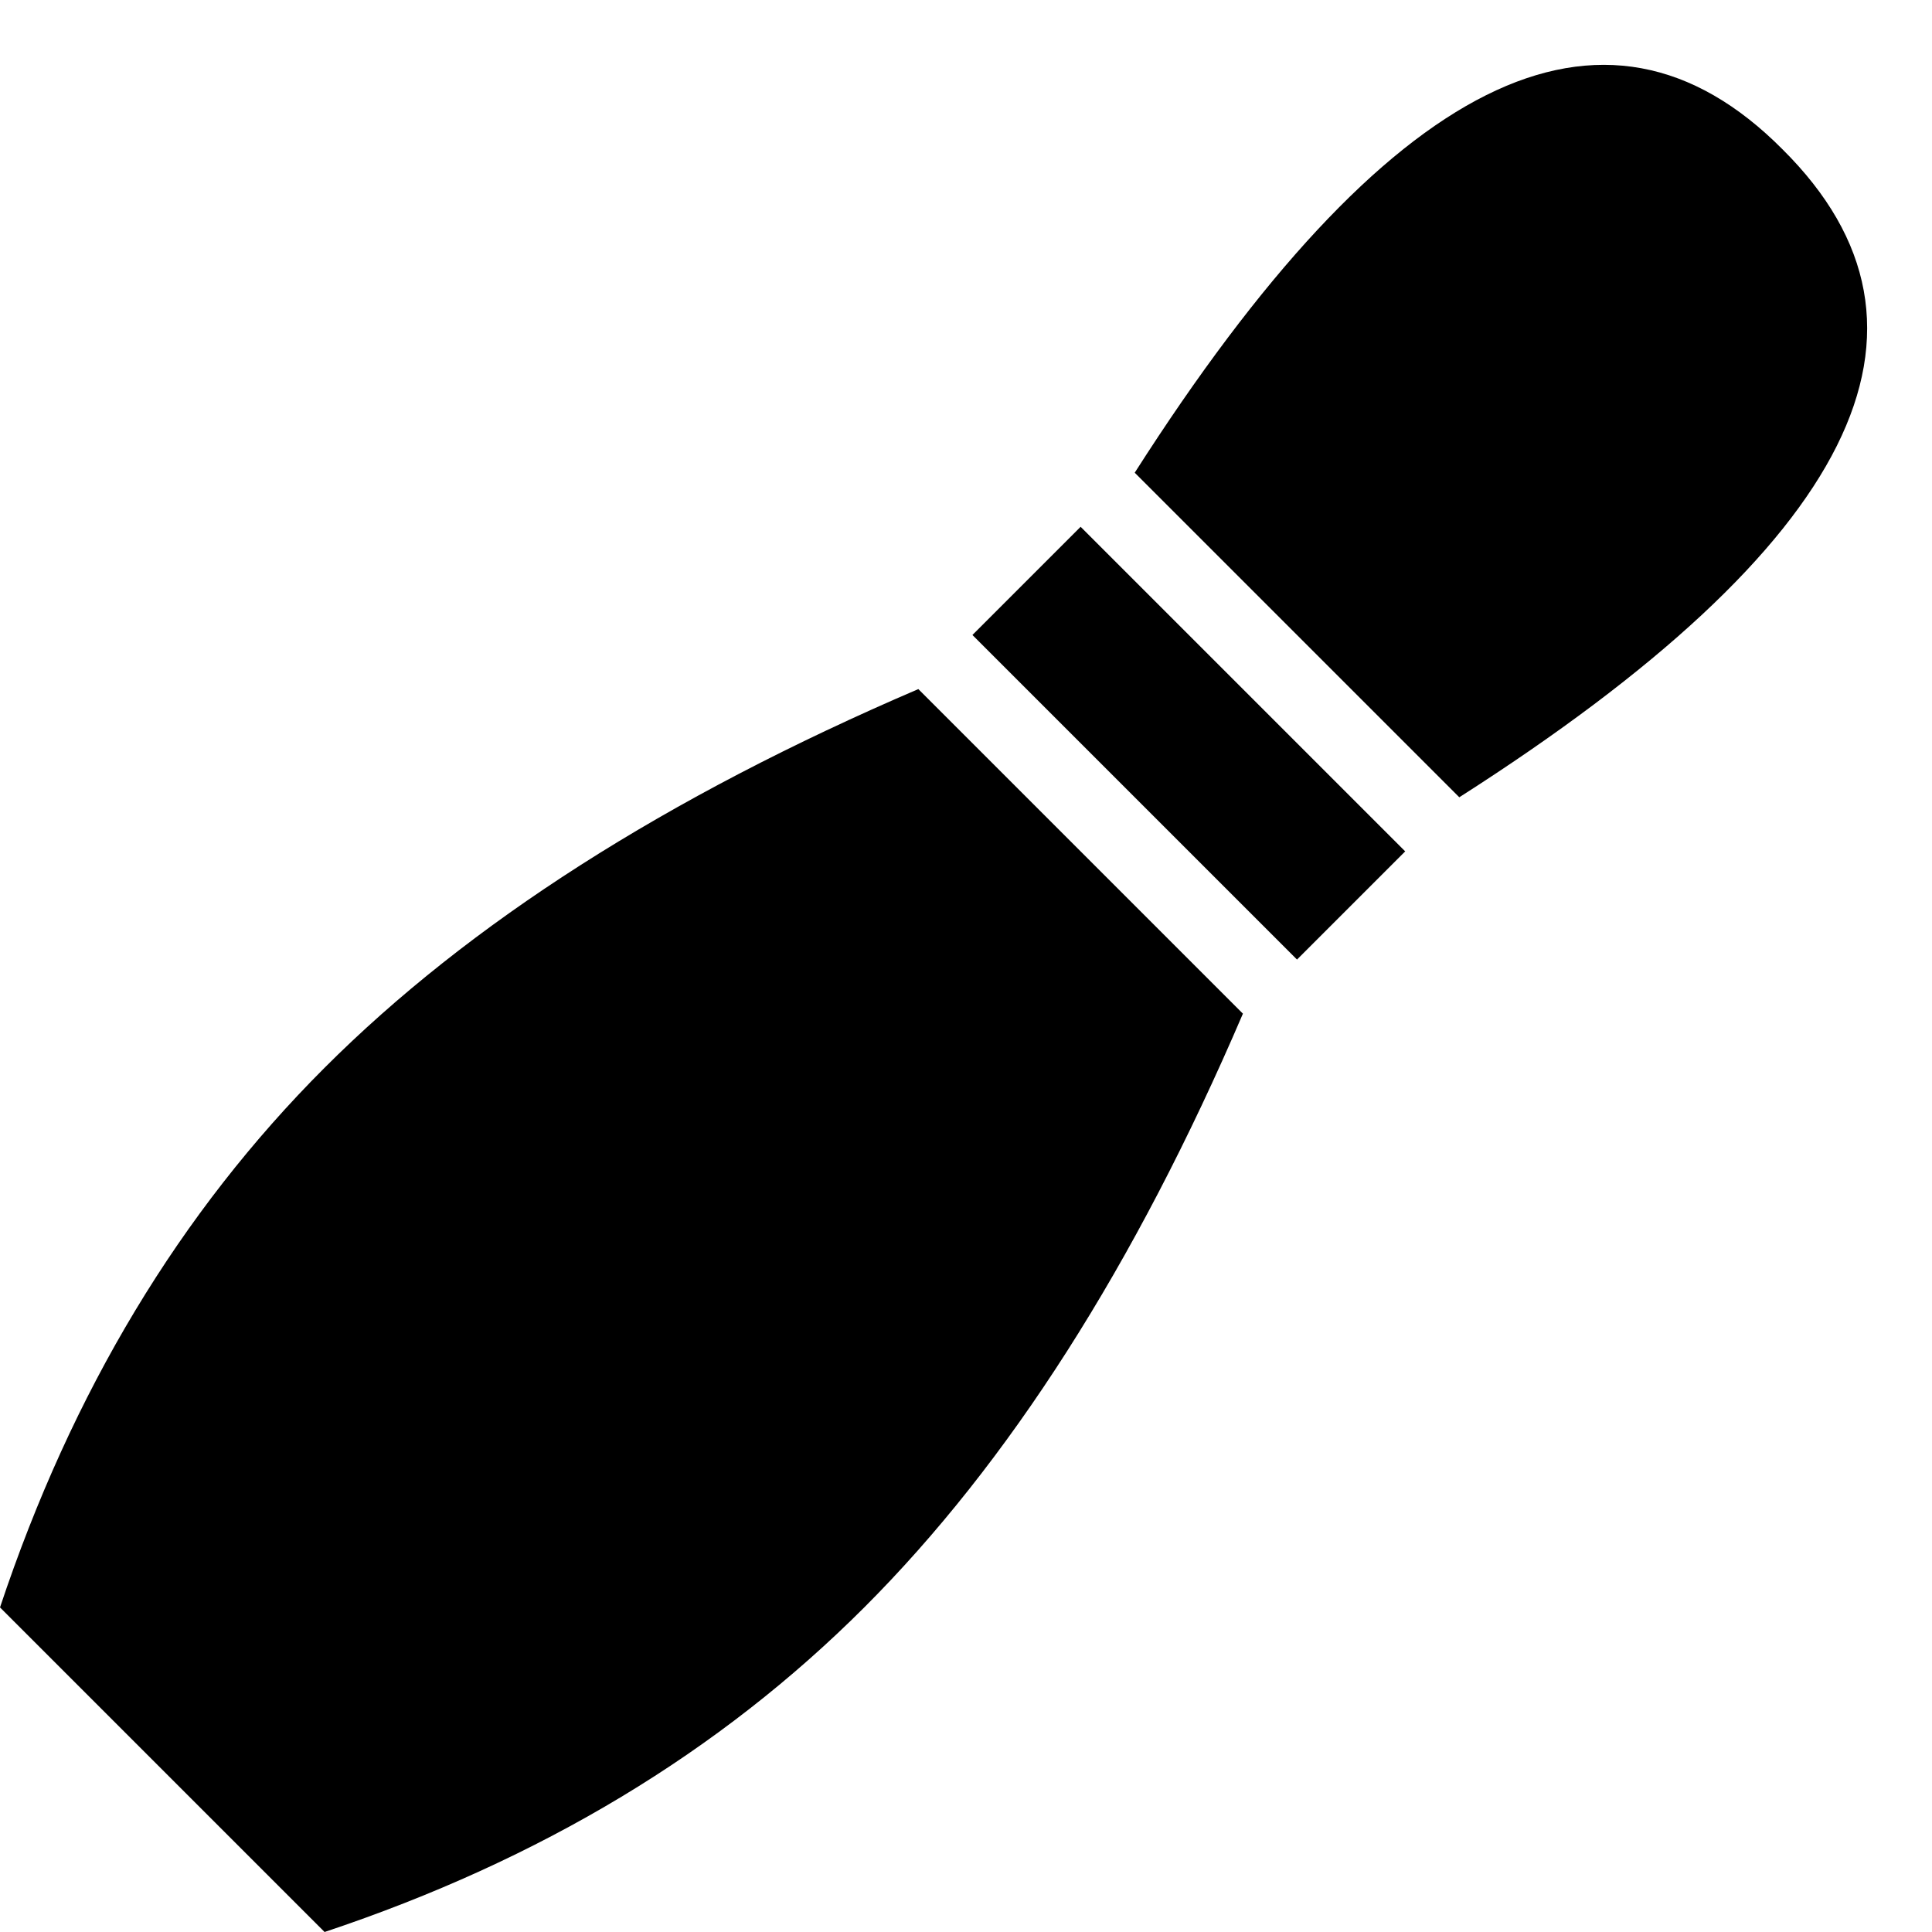
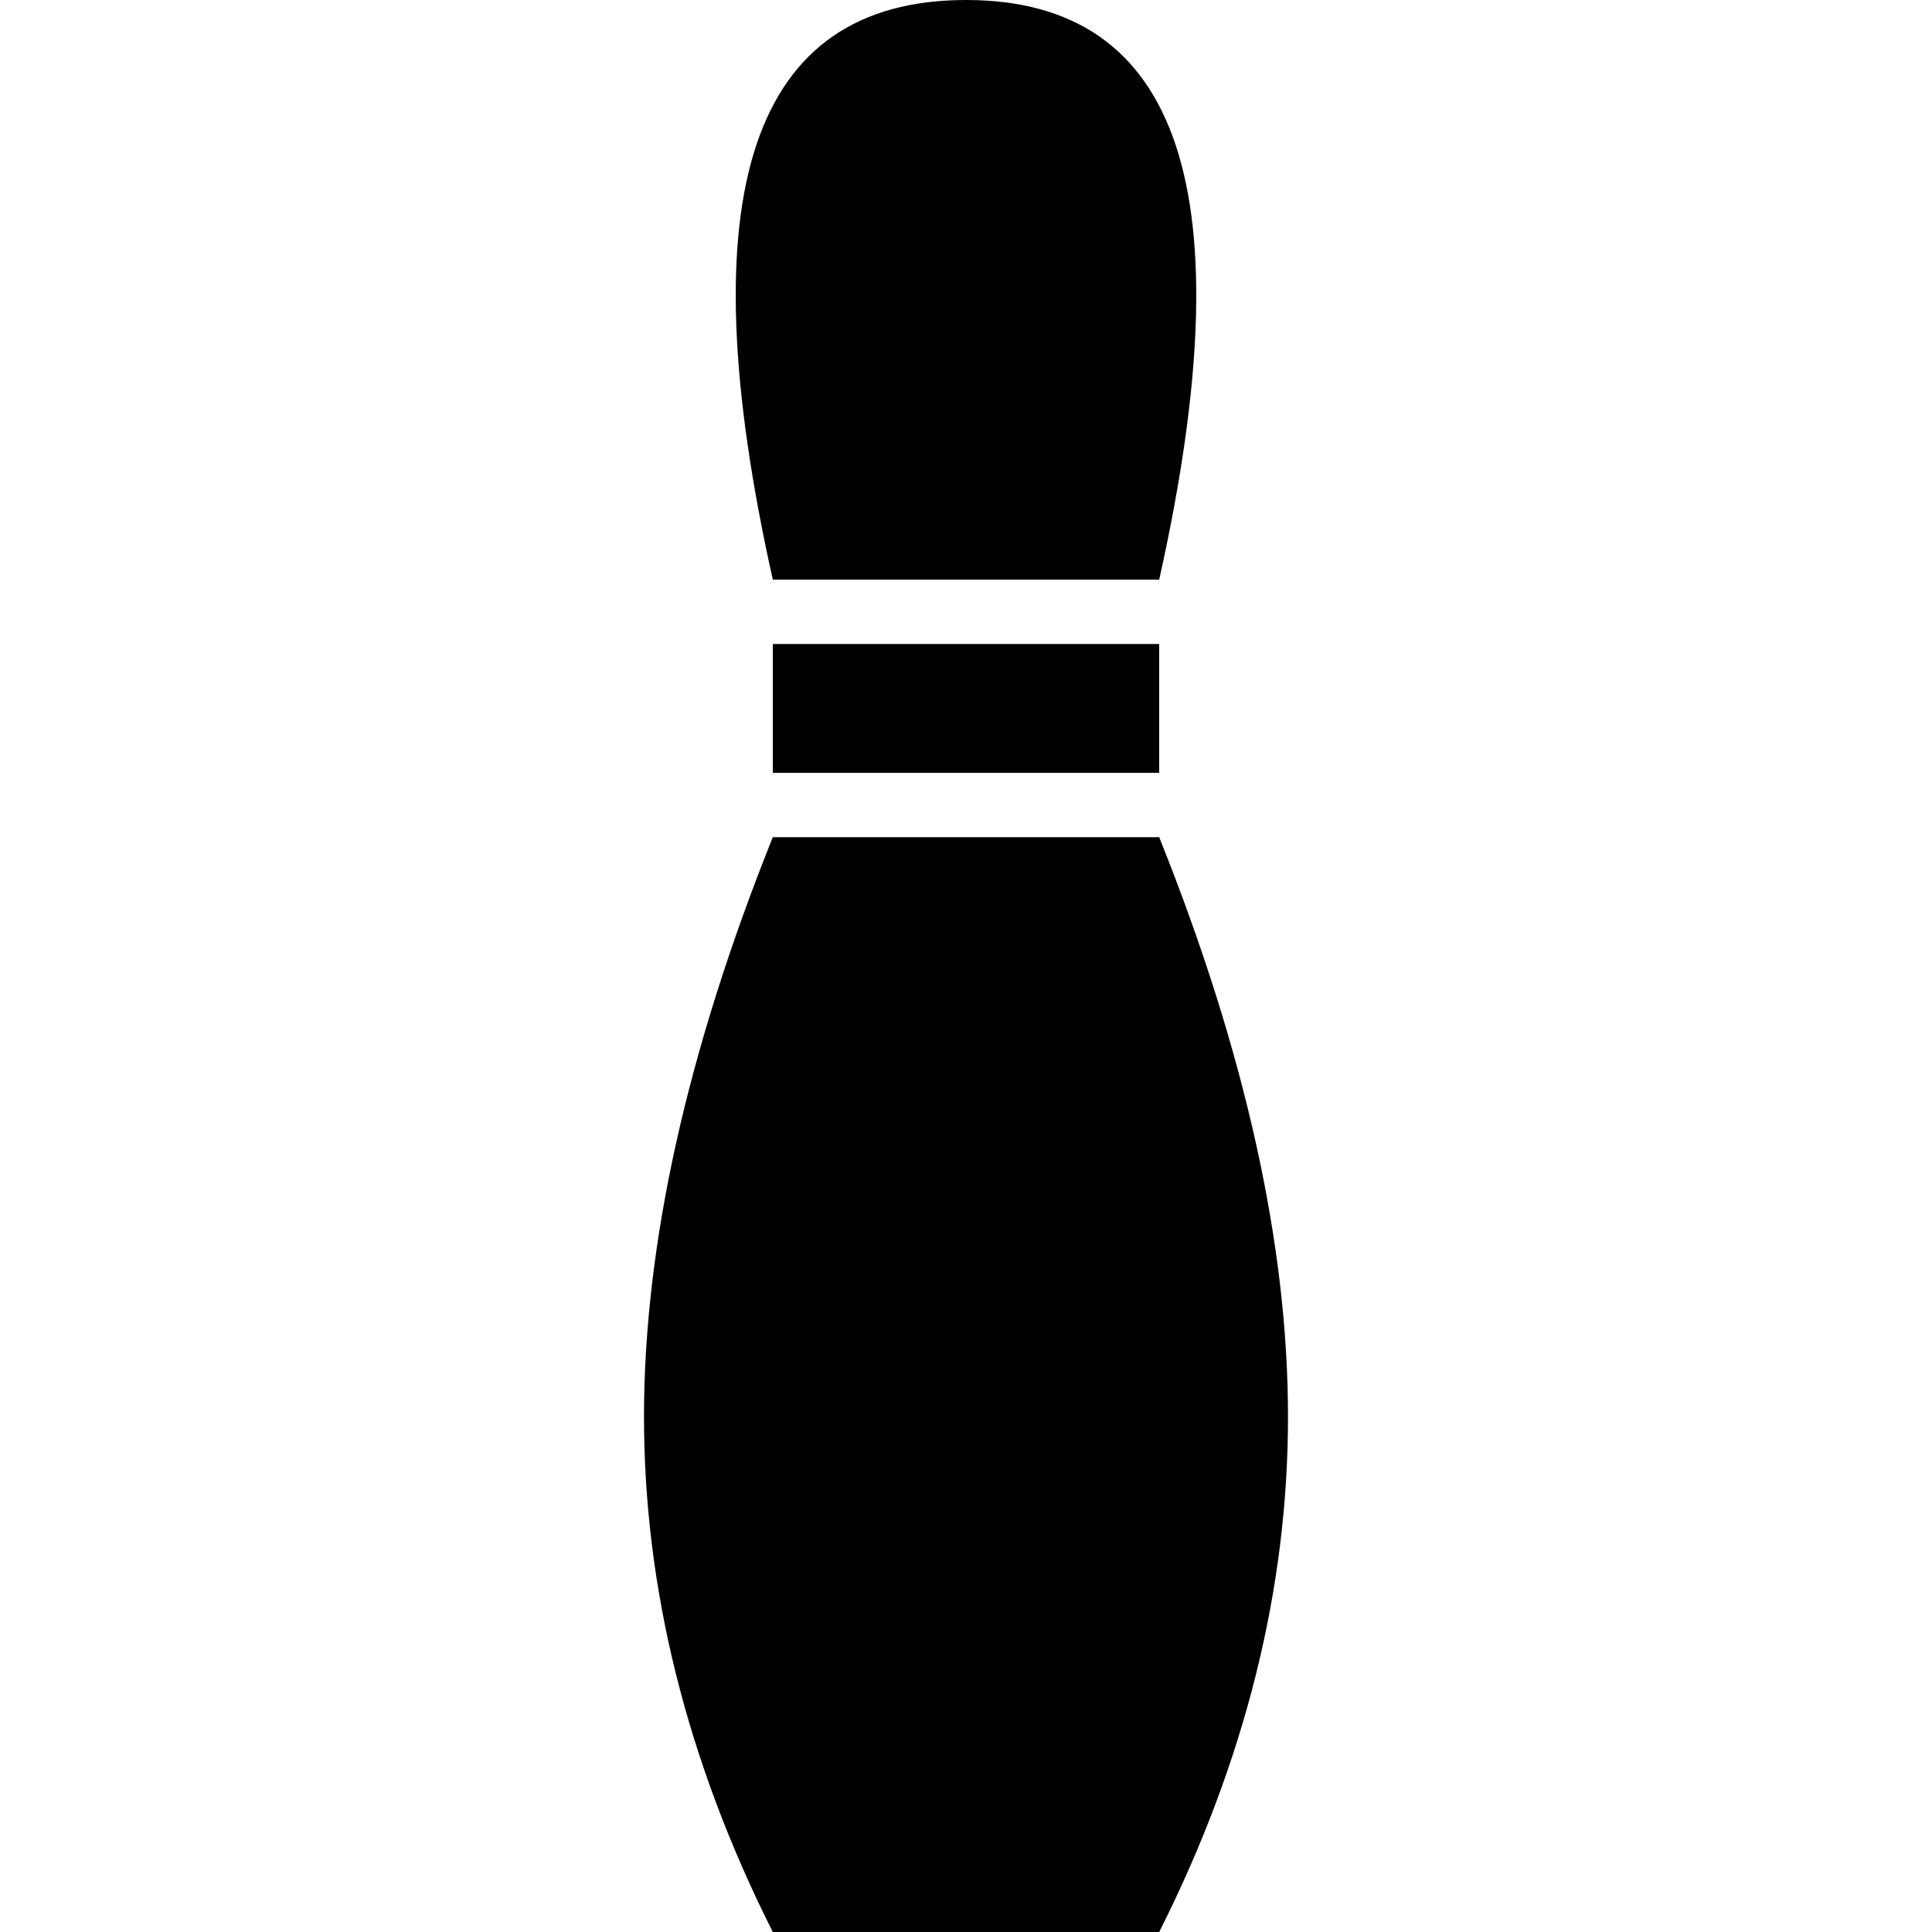
<svg xmlns="http://www.w3.org/2000/svg" viewBox="0 0 15 15">
-   <path d="M13.84 1.16C12.45 -0.24 10.77 0.6 8.81 3.67L11.33 6.19C14.4 4.23 15.24 2.55 13.84 1.16ZM8.39 4.09L7.55 4.93L10.07 7.45L10.91 6.61L8.39 4.09ZM7.13 5.35C5.17 6.19 3.64 7.17 2.52 8.29C1.4 9.41 0.56 10.8 0 12.48L2.52 15C4.2 14.44 5.59 13.6 6.71 12.48C7.83 11.36 8.81 9.83 9.65 7.87L7.13 5.35Z" />
+   <path d="M7.5 0C5.83 0 5.33 1.5 6 4.5L9 4.5C9.67 1.5 9.17 0 7.5 0ZM6 5L6 6L9 6L9 5L6 5ZM6 6.5C5.33 8.17 5 9.67 5 11C5 12.33 5.33 13.67 6 15L9 15C9.67 13.67 10 12.33 10 11C10 9.67 9.67 8.17 9 6.5L6 6.5Z" />
</svg>
